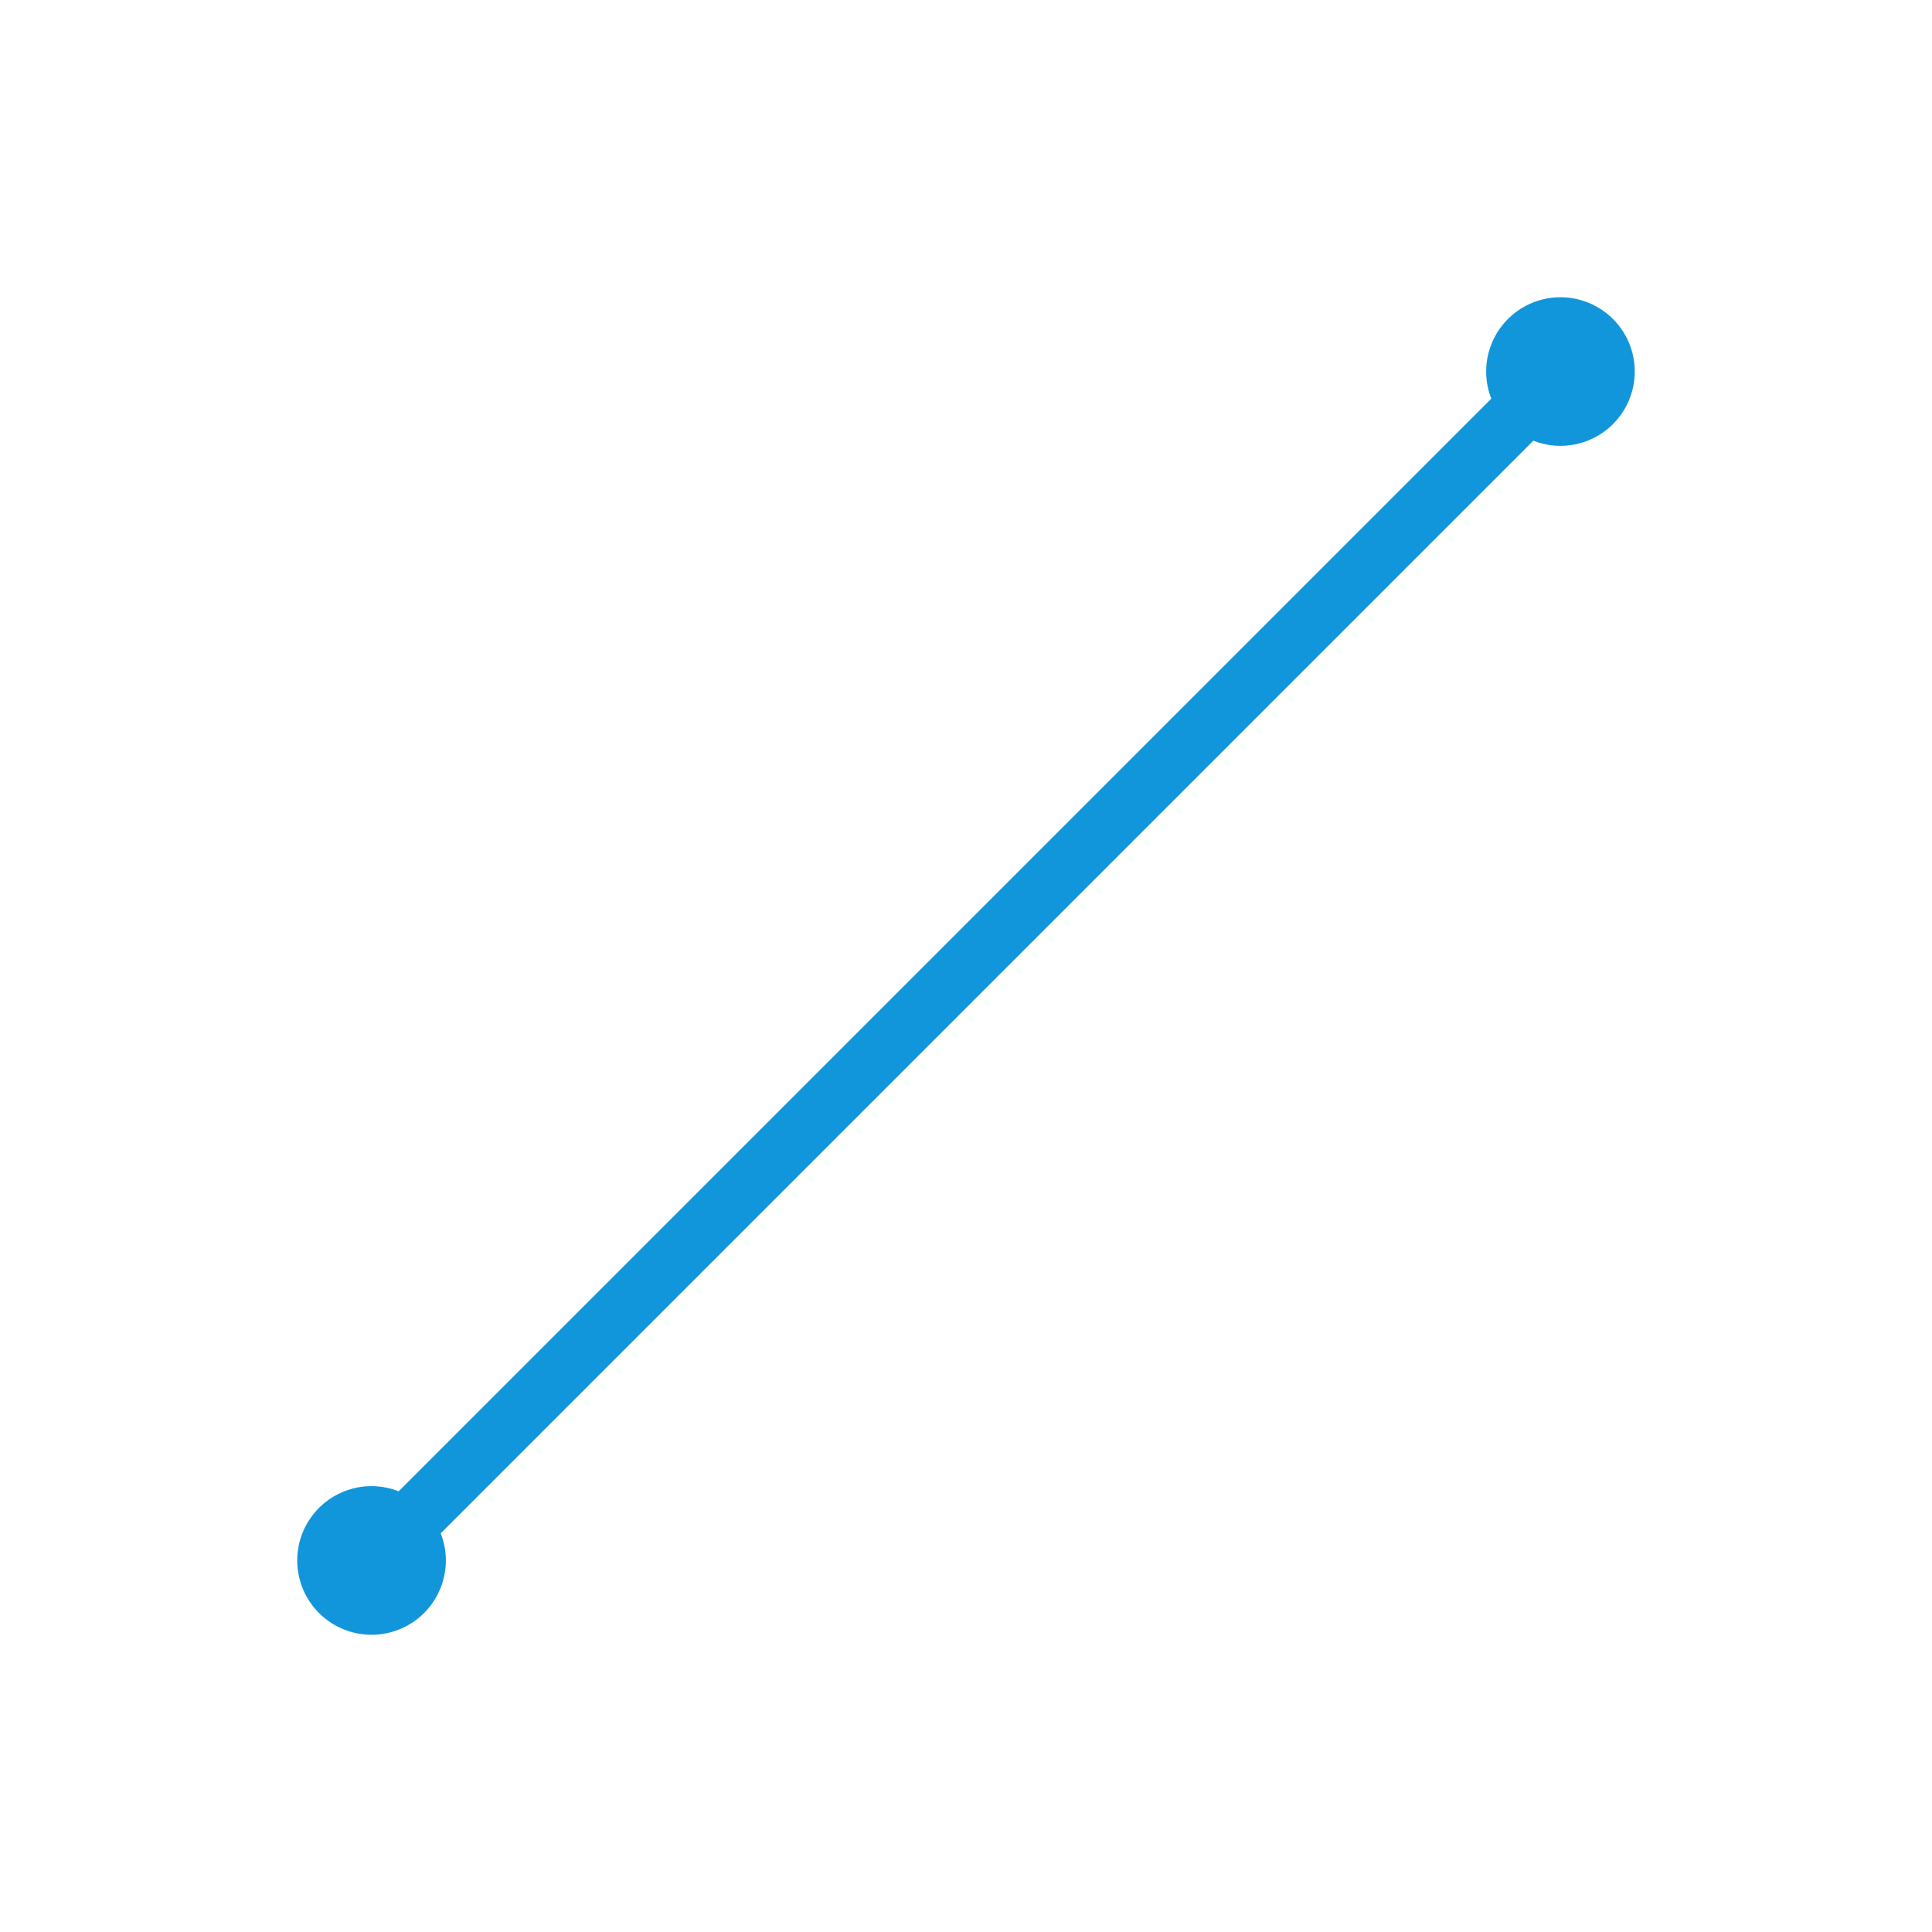
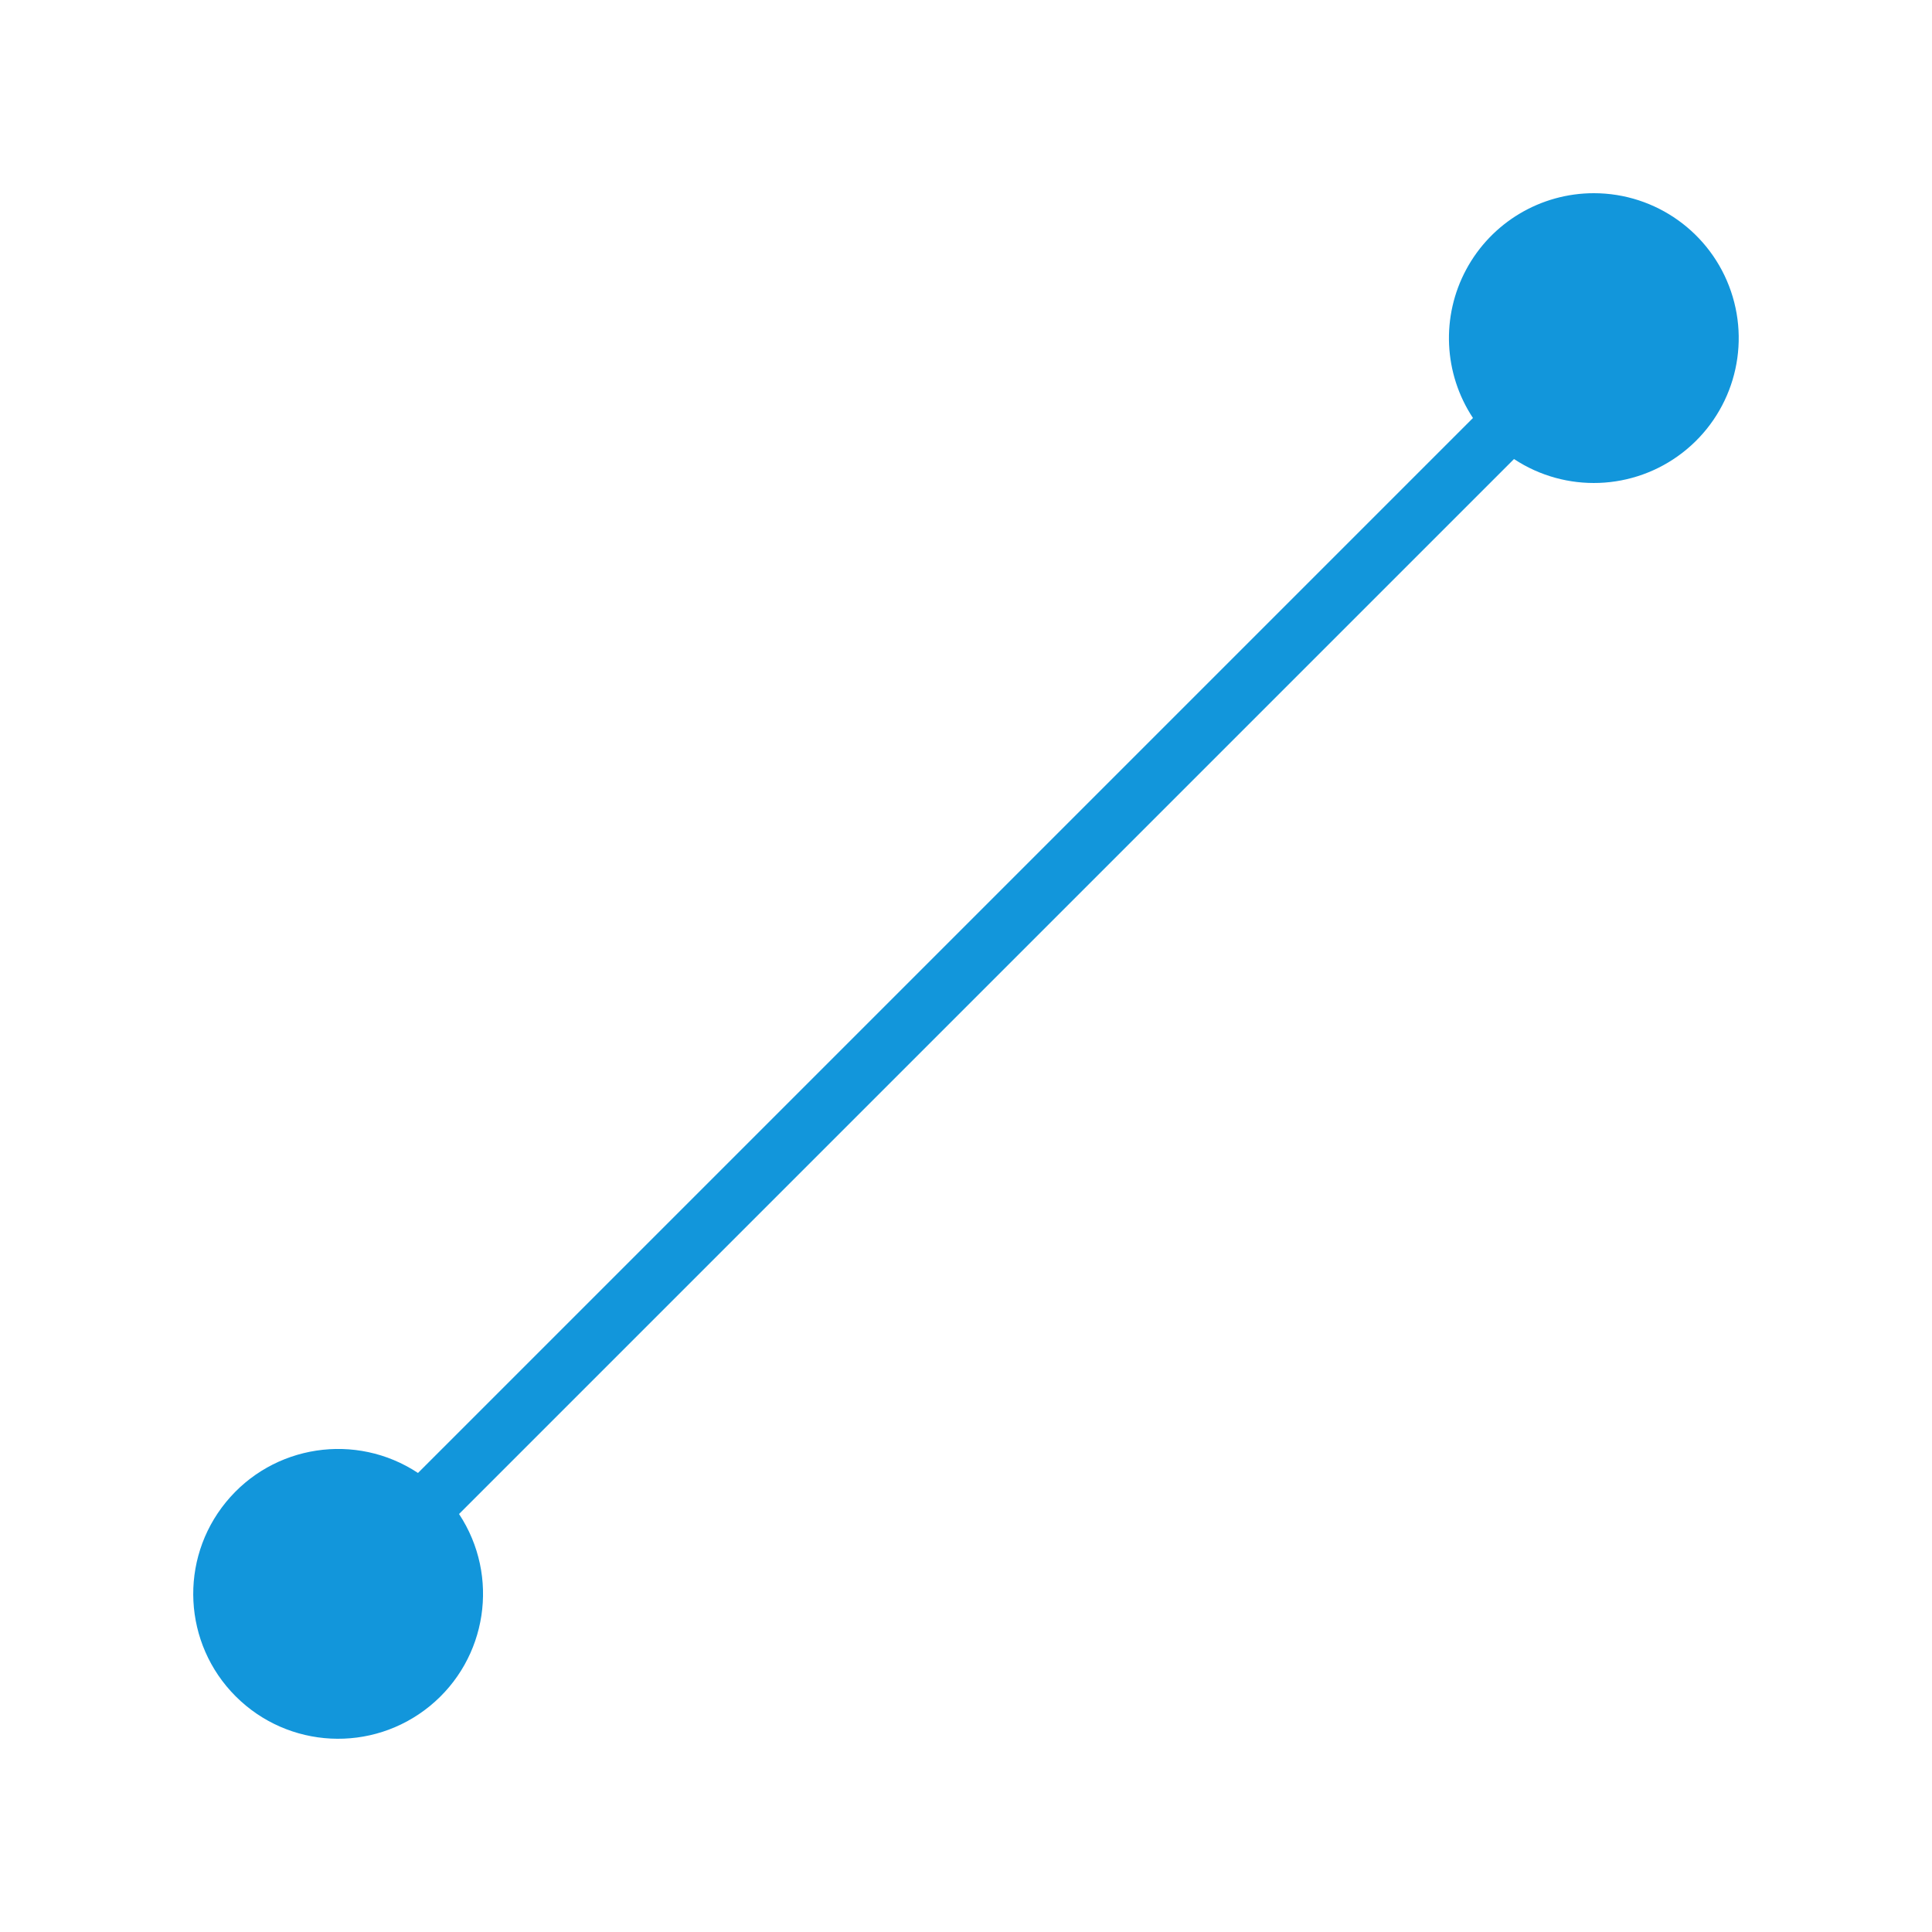
- <svg xmlns="http://www.w3.org/2000/svg" t="1706280463431" class="icon" viewBox="0 0 1024 1024" version="1.1" p-id="5638" width="64" height="64">
-   <path d="M827.077 157.538a39.385 39.385 0 1 1-14.375 76.052L233.59 812.702a39.385 39.385 0 1 1-22.292-22.292L790.41 211.298A39.385 39.385 0 0 1 827.077 157.538z" fill="#1296db" p-id="5639" />
+ <svg xmlns="http://www.w3.org/2000/svg" t="1706365791719" class="icon" viewBox="0 0 1024 1024" version="1.1" p-id="44617" width="64" height="64">
+   <path d="M844.8 102.4a76.8 76.8 0 1 1-42.342 140.902L243.302 802.458a76.8 76.8 0 1 1-21.76-21.76L780.698 221.542A76.8 76.8 0 0 1 844.8 102.4z" fill="#1296db" p-id="44618" />
</svg>
